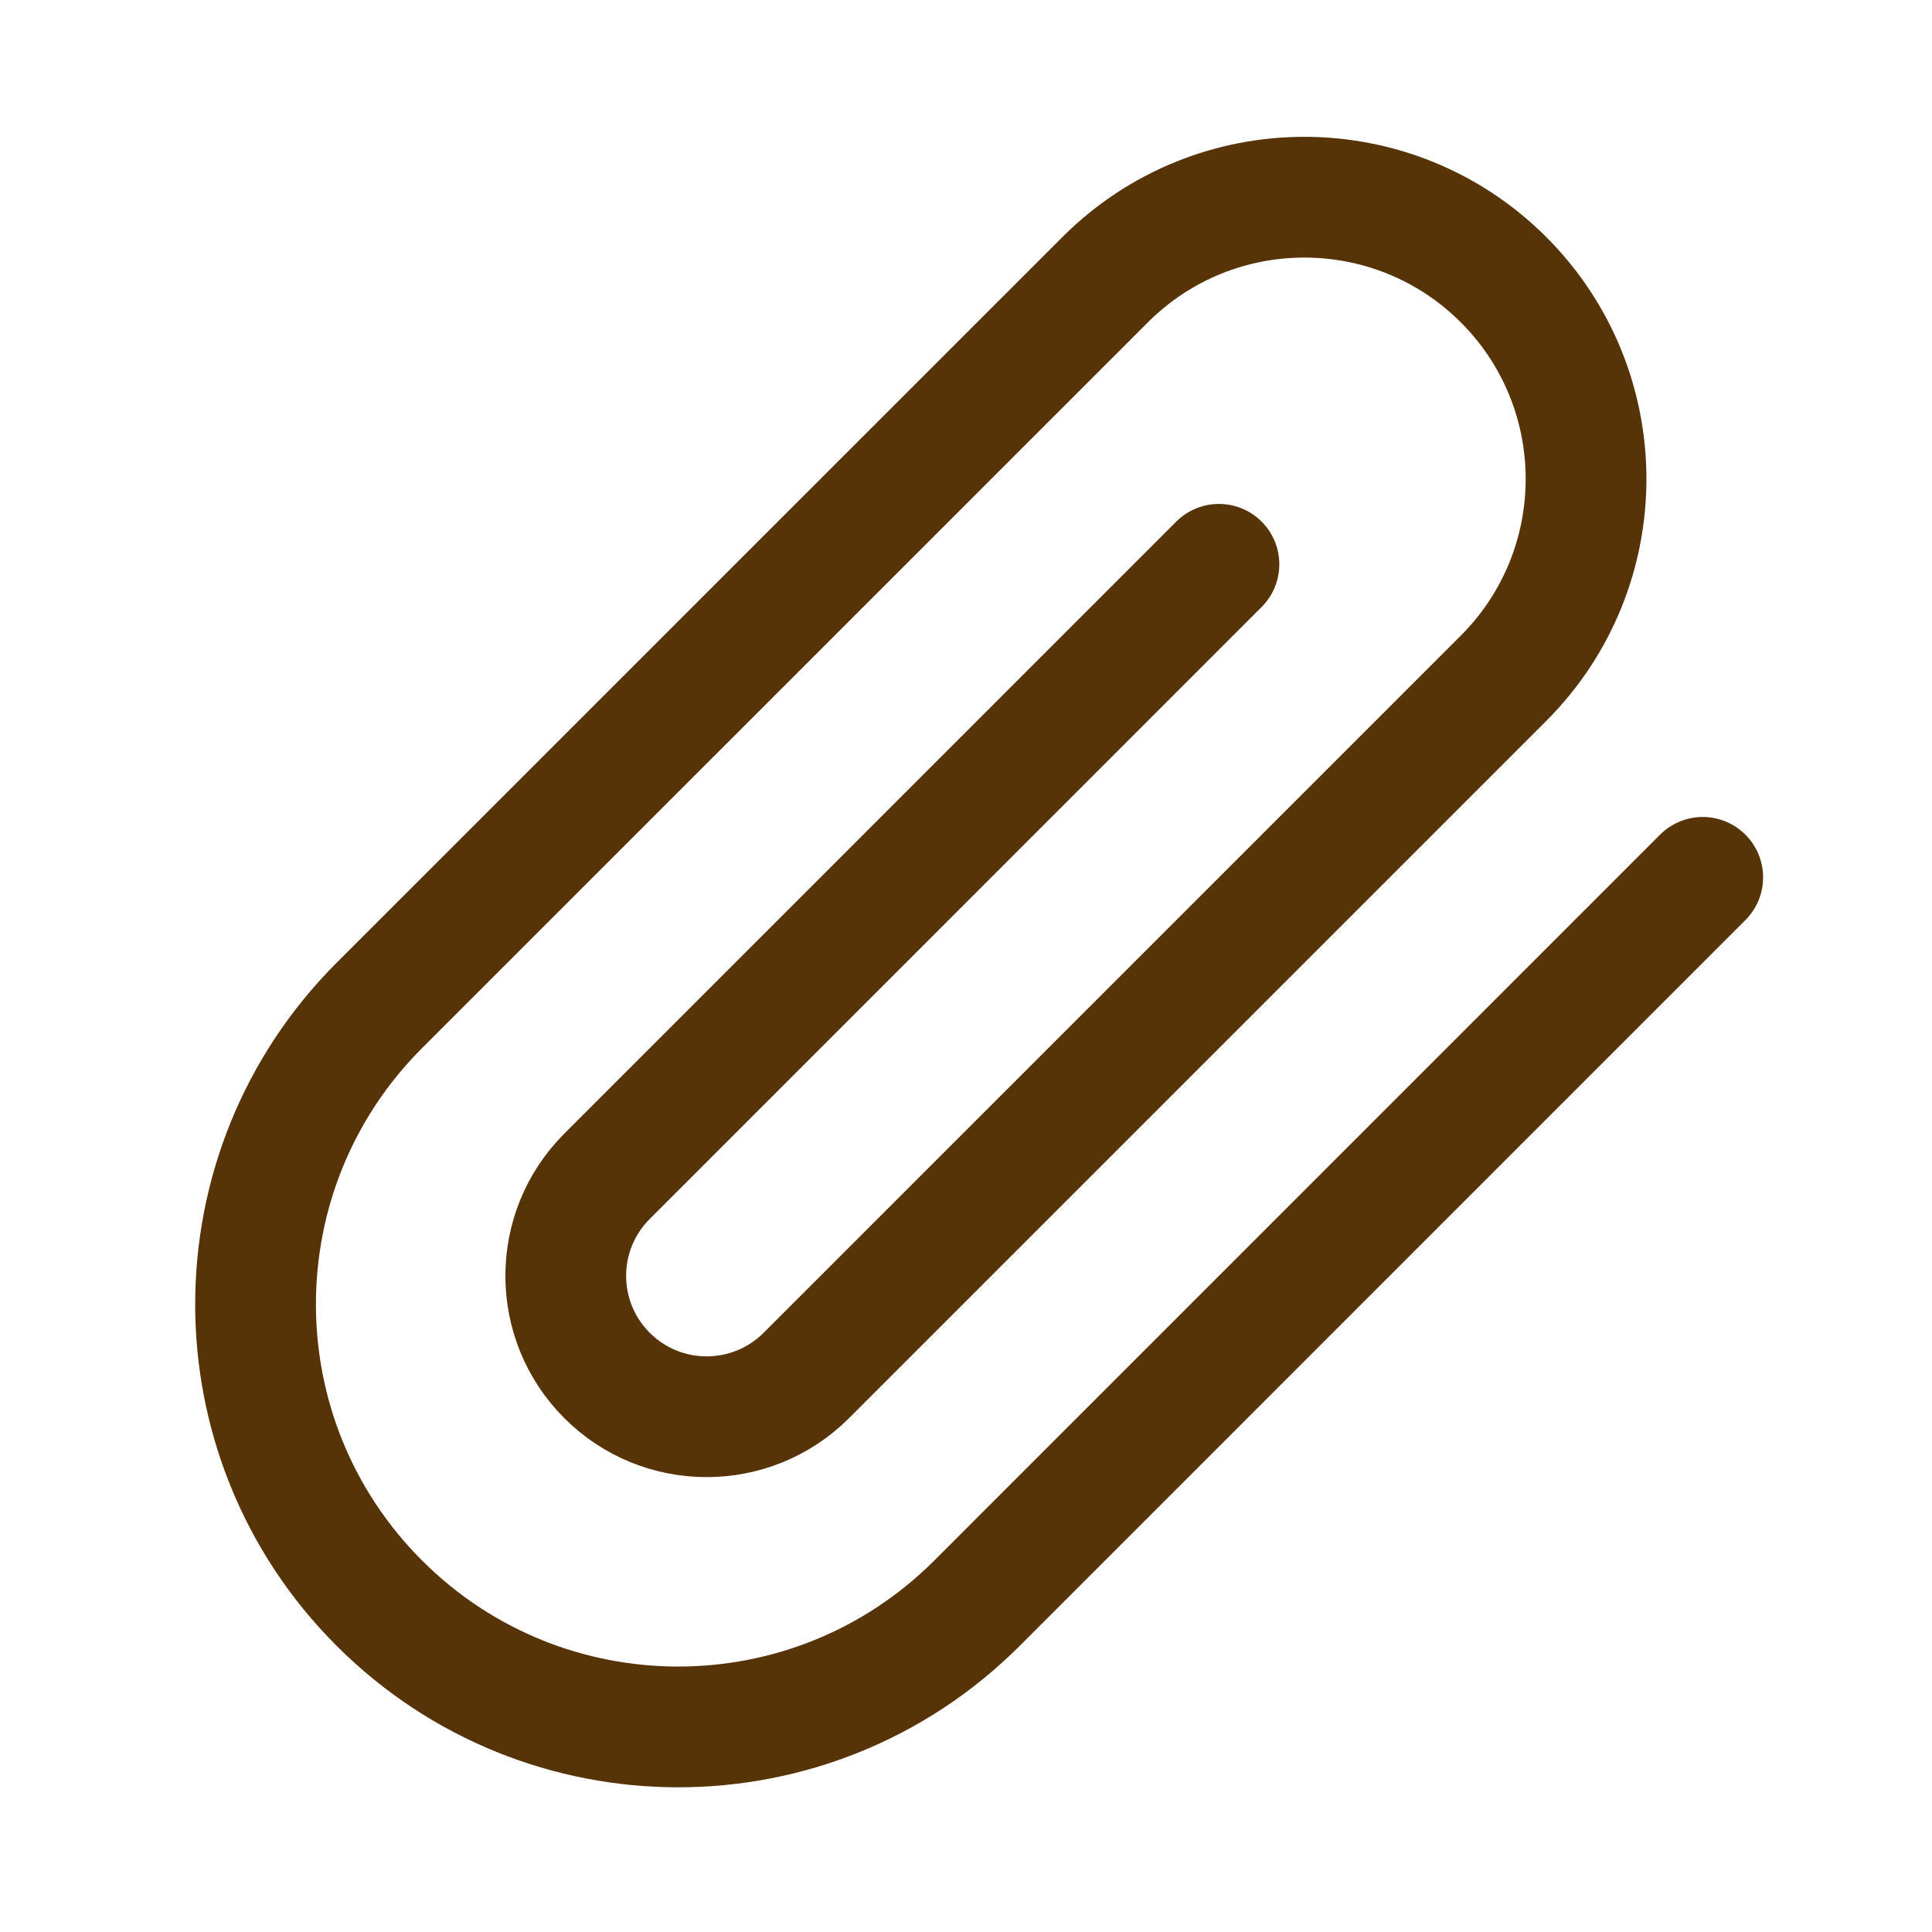
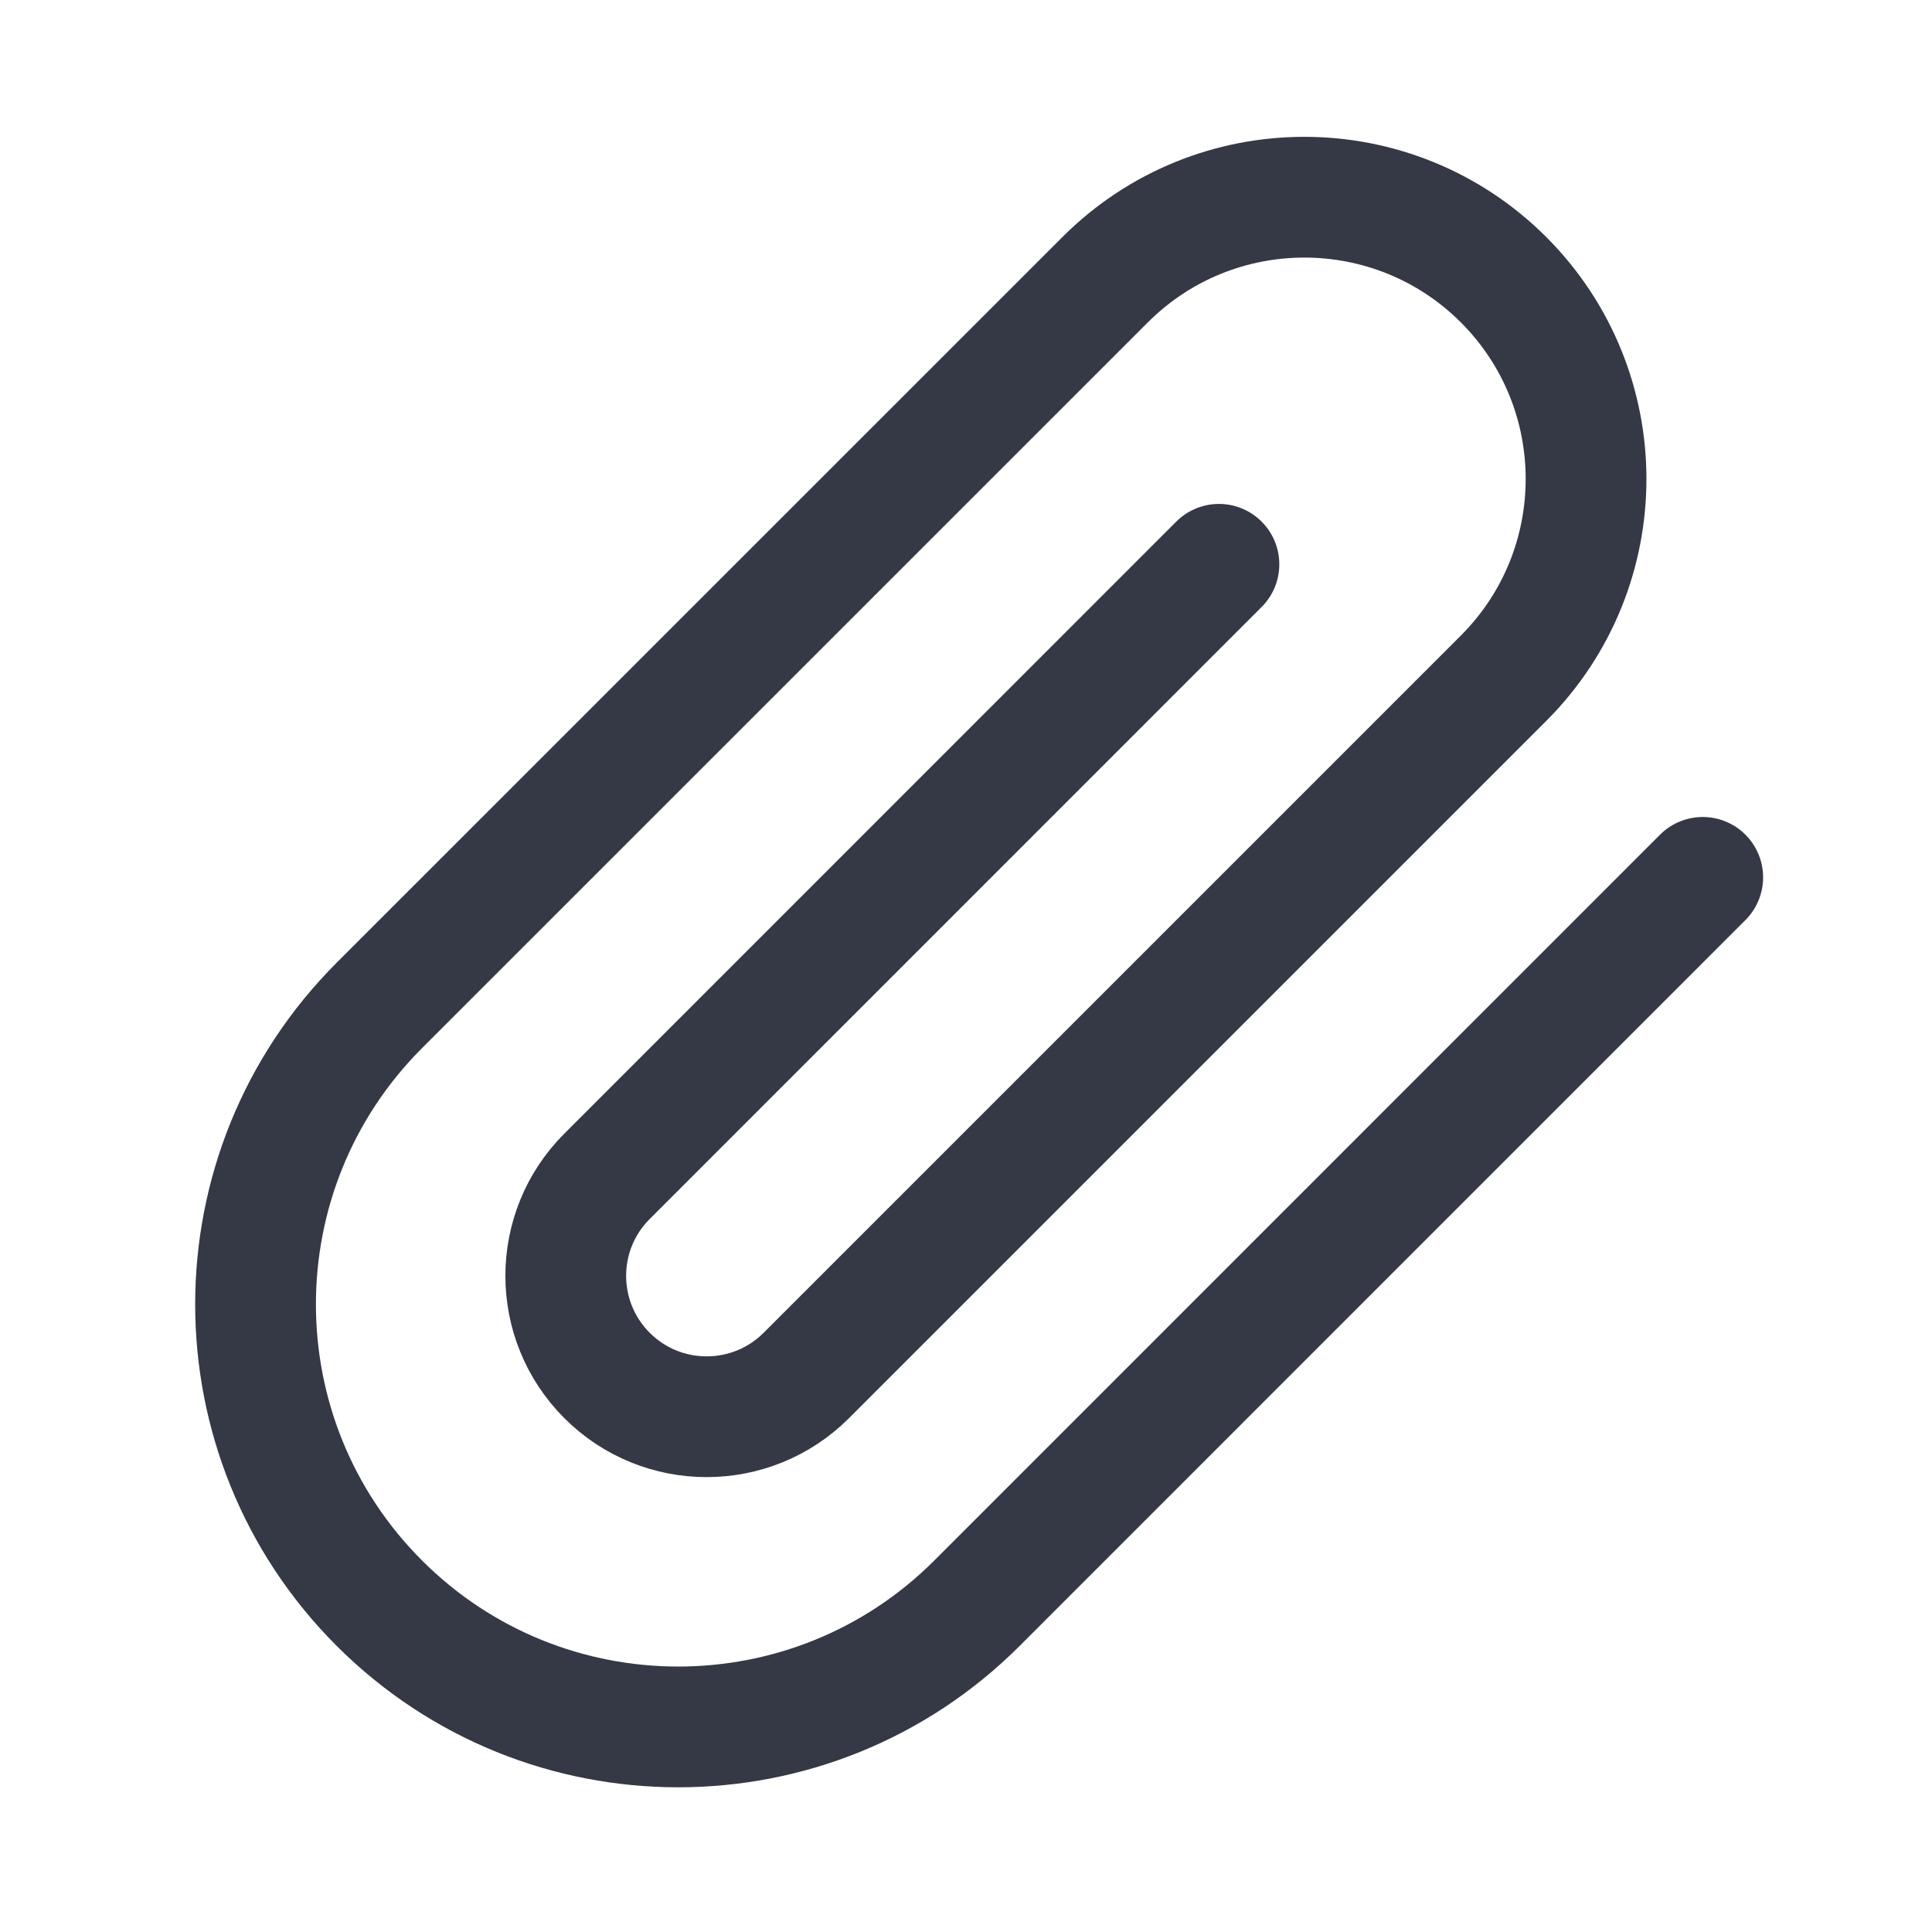
<svg xmlns="http://www.w3.org/2000/svg" width="24" height="24" viewBox="0 0 24 24" fill="none">
-   <path d="M21.152 10.899L12.137 19.915C10.087 21.965 6.763 21.965 4.712 19.915C2.662 17.865 2.662 14.541 4.712 12.49L13.728 3.475C15.095 2.108 17.311 2.108 18.678 3.475C20.044 4.842 20.044 7.058 18.678 8.425L10.016 17.087C9.332 17.77 8.224 17.77 7.541 17.087C6.857 16.403 6.857 15.295 7.541 14.612L15.142 7.01" stroke="#573308" stroke-width="1.5" stroke-linecap="round" stroke-linejoin="round" />
+   <path d="M21.152 10.899L12.137 19.915C10.087 21.965 6.763 21.965 4.712 19.915C2.662 17.865 2.662 14.541 4.712 12.49L13.728 3.475C15.095 2.108 17.311 2.108 18.678 3.475C20.044 4.842 20.044 7.058 18.678 8.425L10.016 17.087C9.332 17.77 8.224 17.77 7.541 17.087C6.857 16.403 6.857 15.295 7.541 14.612L15.142 7.01" stroke="#353945" stroke-width="1.5" stroke-linecap="round" stroke-linejoin="round" />
</svg>
